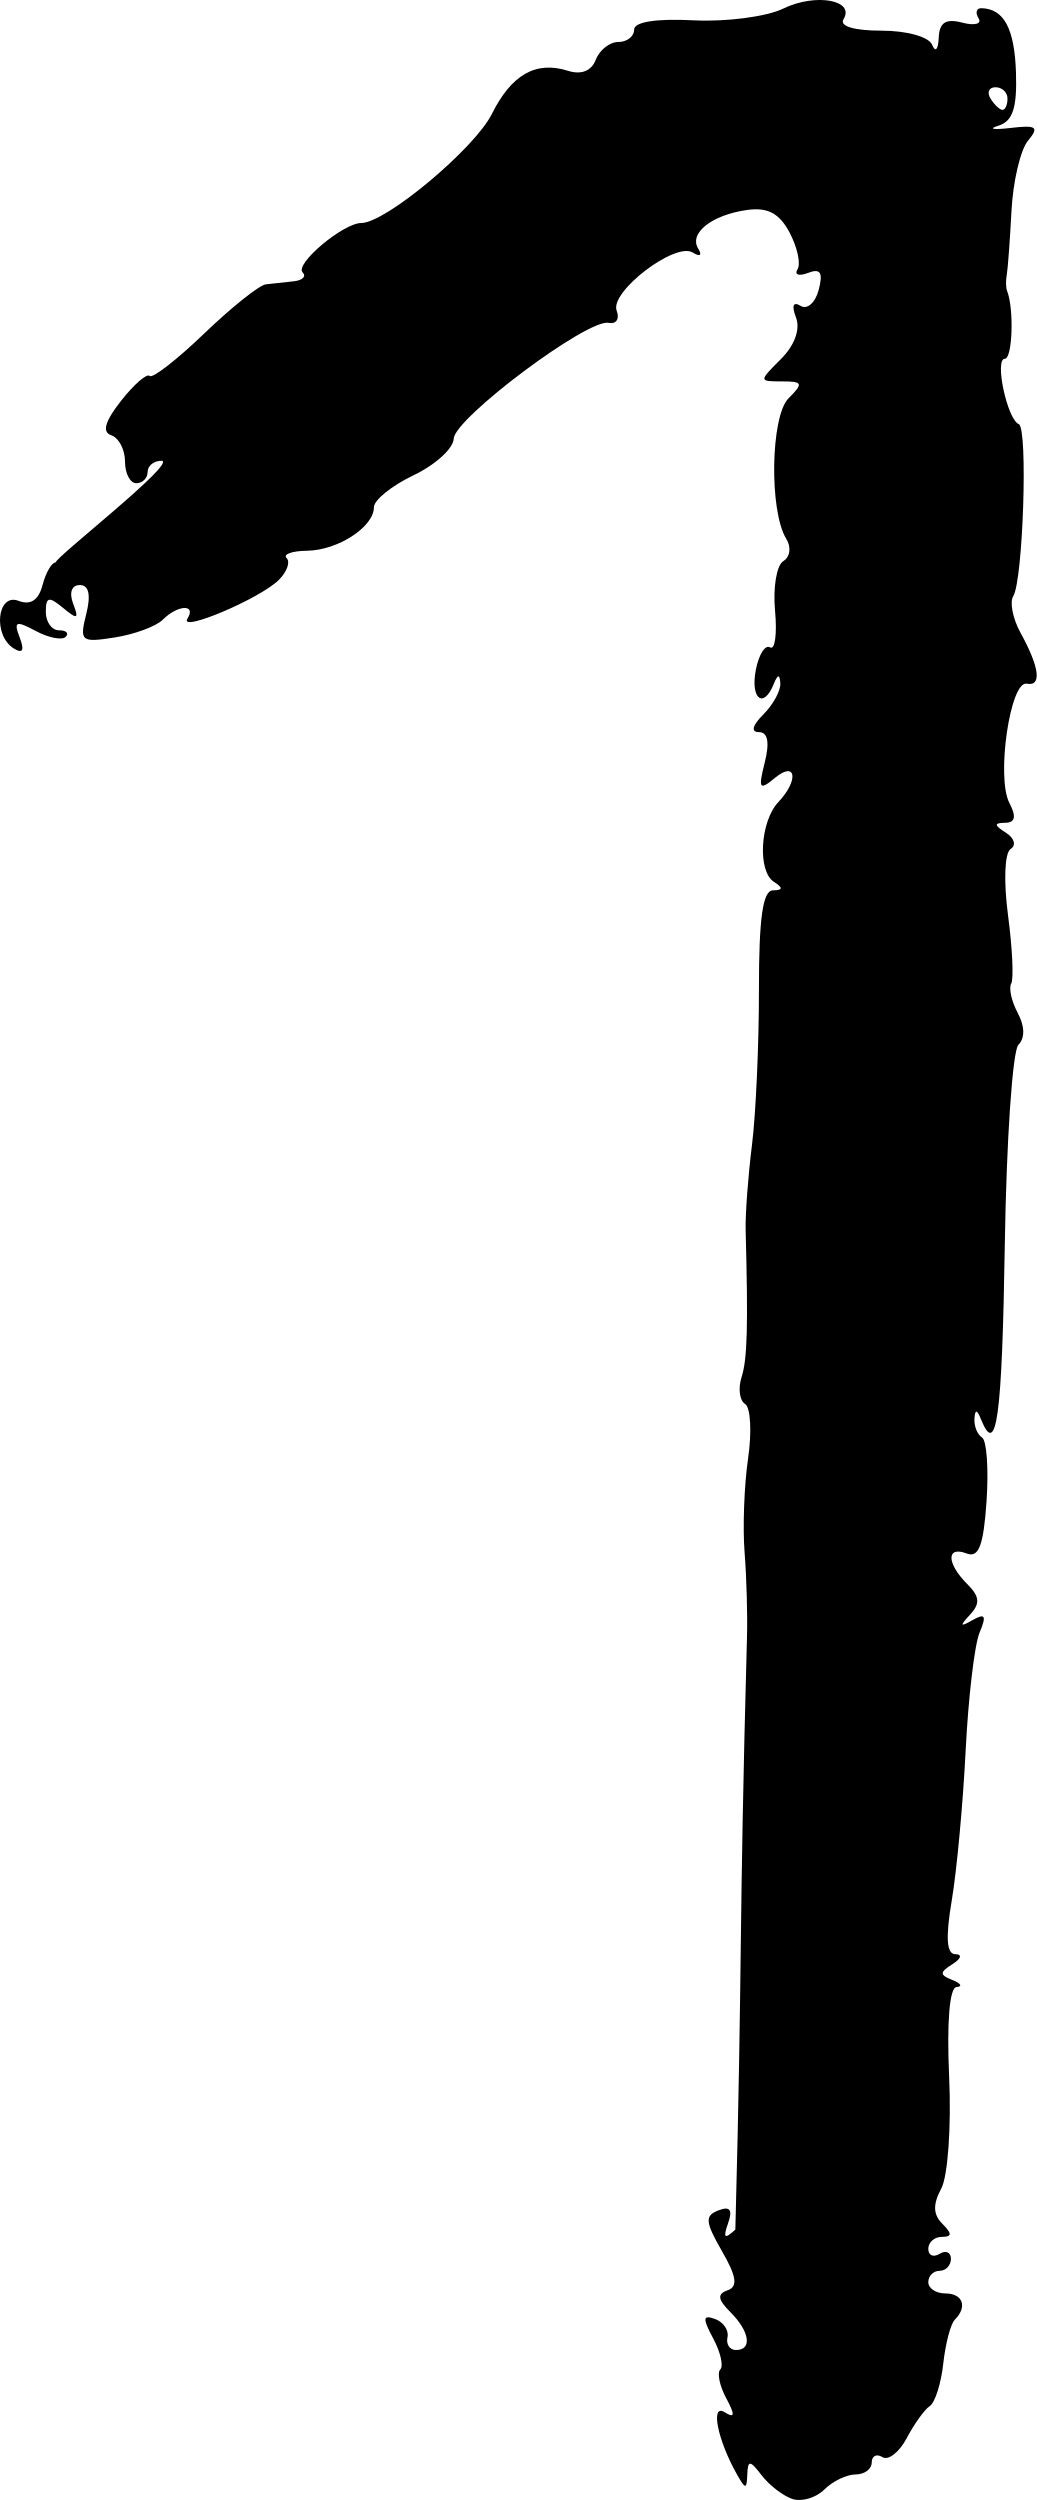
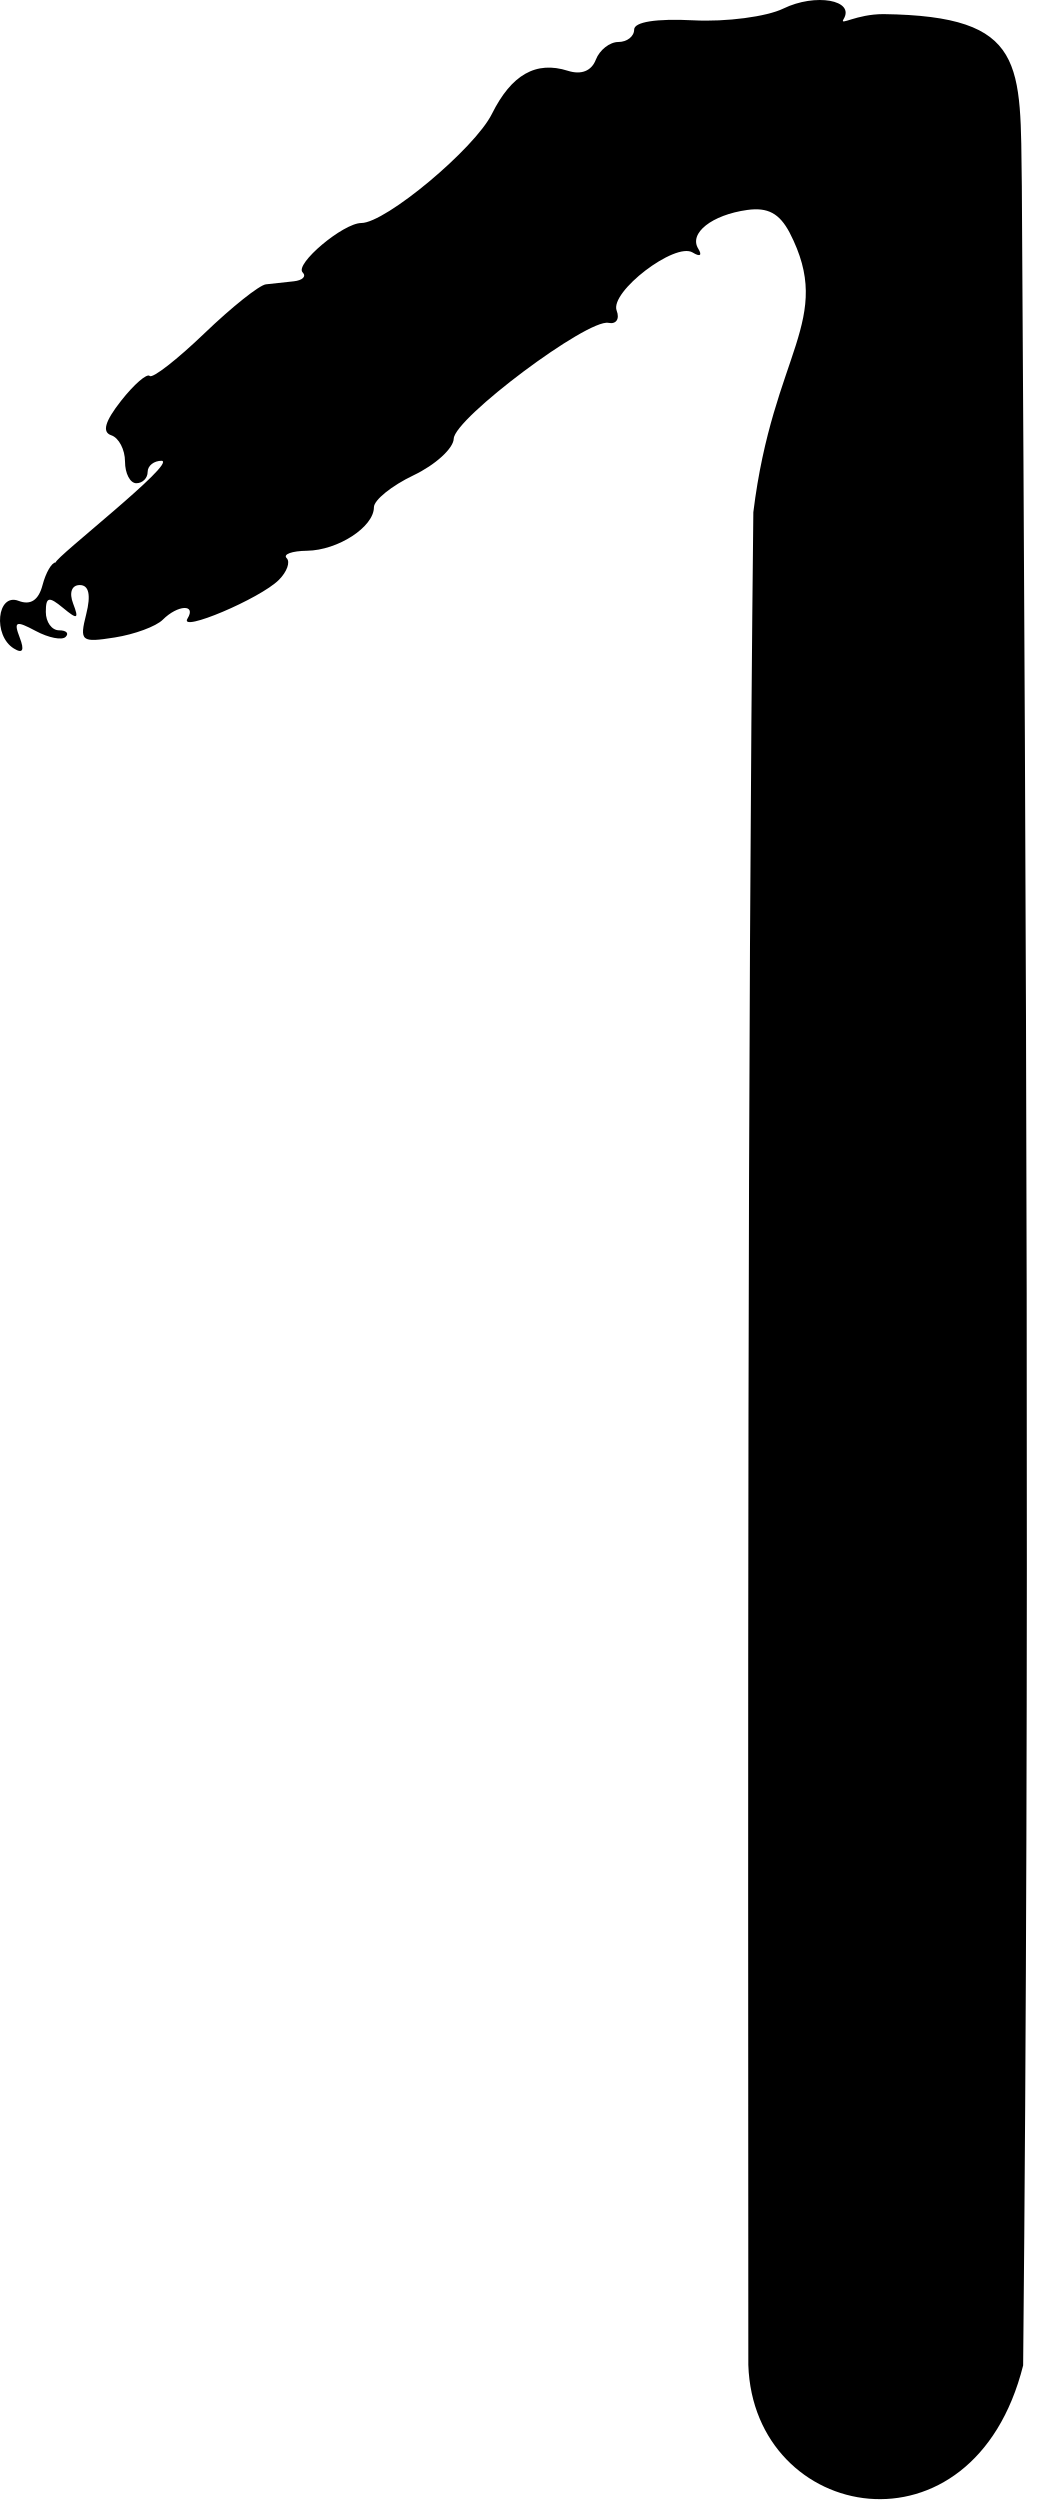
<svg xmlns="http://www.w3.org/2000/svg" version="1.1" id="svg252" width="385.656" height="930" viewBox="0 0 385.656 930">
  <defs id="defs256" />
-   <path style="fill:#000000;stroke-width:4.209" d="m 294.784,929.628 c -3.452,-1.14 -8.583,-5.08 -11.403,-8.756 -4.408,-5.745 -5.164,-5.797 -5.389,-0.37 -0.231,5.612 -0.659,5.612 -3.833,0 -7.25,-12.815 -9.975,-26.476 -4.621,-23.167 3.852,2.381 3.997,1.117 0.599,-5.233 -2.464,-4.605 -3.447,-9.406 -2.183,-10.669 1.263,-1.263 0.066,-6.466 -2.661,-11.562 -4.009,-7.49 -3.872,-8.869 0.711,-7.2 3.118,1.136 5.196,4.196 4.617,6.8 -0.579,2.604 0.842,4.735 3.157,4.735 6.151,0 5.141,-6.884 -2.067,-14.092 -4.726,-4.726 -4.986,-6.731 -1.052,-8.119 3.908,-1.379 3.375,-5.061 -2.119,-14.627 -6.23,-10.847 -6.422,-13.138 -1.267,-15.116 4.299,-1.65 5.342,-0.239 3.566,4.819 -1.938,5.522 -1.321,6.055 2.711,2.34 2.737,-103.721 1.237,-106.839 4.325,-220.357 0.247,-8.102 -0.153,-22.306 -0.887,-31.566 -0.735,-9.259 -0.155,-24.952 1.291,-34.872 1.445,-9.92 0.947,-19.076 -1.108,-20.346 -2.054,-1.27 -2.646,-5.74 -1.315,-9.935 2.151,-6.779 2.479,-18.534 1.524,-54.797 -0.153,-5.787 0.907,-19.992 2.353,-31.566 1.447,-11.574 2.614,-37.616 2.595,-57.87 -0.025,-26.456 1.432,-36.845 5.177,-36.891 3.784,-0.047 3.893,-0.912 0.399,-3.157 -6.191,-3.978 -5.159,-22.493 1.656,-29.698 7.689,-8.128 6.601,-15.521 -1.317,-8.949 -5.764,4.783 -6.228,4.066 -3.752,-5.798 1.867,-7.439 1.141,-11.257 -2.14,-11.257 -3.116,0 -2.502,-2.464 1.648,-6.614 3.638,-3.638 6.464,-8.846 6.281,-11.574 -0.234,-3.49 -0.961,-3.401 -2.455,0.301 -3.794,9.403 -8.727,5.549 -6.67,-5.212 1.101,-5.76 3.49,-9.553 5.31,-8.429 1.819,1.124 2.652,-5.005 1.852,-13.62 -0.801,-8.616 0.578,-16.922 3.063,-18.458 2.559,-1.582 3.04,-5.186 1.11,-8.31 -6.405,-10.364 -5.837,-45.578 0.843,-52.258 5.591,-5.591 5.32,-6.298 -2.421,-6.298 -8.685,0 -8.686,-0.032 -0.396,-8.322 5.092,-5.092 7.265,-11.077 5.598,-15.421 -1.704,-4.441 -1.06,-6.07 1.721,-4.352 2.445,1.511 5.47,-1.169 6.721,-5.955 1.69,-6.461 0.673,-8.087 -3.949,-6.314 -3.424,1.314 -5.189,0.713 -3.924,-1.334 1.265,-2.047 -0.058,-8.181 -2.938,-13.63 -3.804,-7.194 -8.121,-9.509 -15.76,-8.452 -13.16,1.82 -21.802,8.643 -18.243,14.402 1.555,2.515 0.677,3.127 -2.06,1.435 -6.522,-4.031 -30.954,14.659 -28.279,21.631 1.183,3.083 -0.187,5.123 -3.042,4.533 -7.762,-1.603 -57.314,35.486 -57.576,43.095 -0.124,3.622 -6.856,9.747 -14.958,13.61 -8.102,3.864 -14.731,9.214 -14.731,11.89 0,7.316 -13.409,16.03 -24.902,16.181 -5.594,0.074 -8.999,1.306 -7.566,2.739 1.433,1.433 0.132,5.08 -2.894,8.105 -6.973,6.973 -37.356,19.838 -33.991,14.393 3.395,-5.494 -3.613,-5.168 -9.209,0.428 -2.468,2.468 -10.49,5.433 -17.826,6.589 -12.557,1.979 -13.18,1.469 -10.629,-8.696 1.796,-7.155 0.985,-10.798 -2.405,-10.798 -3.014,0 -4.026,2.838 -2.464,6.908 2.217,5.776 1.601,6.037 -3.758,1.589 -5.292,-4.392 -6.409,-4.129 -6.409,1.509 0,3.756 2.21,6.829 4.91,6.829 2.701,0 3.81,1.1 2.465,2.445 -1.345,1.345 -6.353,0.354 -11.129,-2.202 -7.395,-3.958 -8.279,-3.593 -5.958,2.454 1.84,4.794 1.125,6.112 -2.199,4.058 -7.851,-4.852 -6.25,-20.791 1.779,-17.71 4.471,1.716 7.437,-0.237 8.908,-5.863 1.213,-4.639 3.418,-8.435 4.899,-8.435 -0.244,-1.786 45.024,-37.037 39.464,-37.813 -2.894,-0.037 -5.261,1.828 -5.261,4.143 0,2.315 -1.894,4.209 -4.209,4.209 -2.315,0 -4.209,-3.63 -4.209,-8.067 0,-4.437 -2.298,-8.833 -5.106,-9.769 -3.517,-1.172 -2.381,-5.167 3.65,-12.834 4.816,-6.123 9.607,-10.282 10.646,-9.242 1.04,1.04 10.199,-6.094 20.354,-15.852 10.155,-9.758 20.446,-17.96 22.869,-18.227 2.423,-0.267 7.088,-0.773 10.368,-1.126 3.279,-0.352 4.764,-1.839 3.299,-3.304 -3.079,-3.079 15.101,-18.381 21.838,-18.381 9.015,0 42.14,-27.68 48.56,-40.578 7.289,-14.643 16.403,-19.815 28.278,-16.046 4.971,1.578 8.774,0.071 10.379,-4.113 1.394,-3.632 5.172,-6.603 8.397,-6.603 3.225,0 5.863,-2.069 5.863,-4.598 0,-2.885 8.231,-4.174 22.096,-3.461 12.153,0.625 27.184,-1.343 33.402,-4.373 11.954,-5.826 26.811,-3.181 22.383,3.984 -1.591,2.574 3.952,4.238 14.113,4.238 9.448,0 17.657,2.29 18.856,5.261 1.198,2.969 2.268,1.838 2.455,-2.595 0.242,-5.728 2.614,-7.259 8.756,-5.653 4.633,1.212 7.362,0.485 6.065,-1.614 -1.297,-2.099 -0.826,-3.787 1.046,-3.752 8.357,0.158 12.328,7.522 12.873,23.872 0.44,13.224 -1.193,18.177 -6.545,19.84 -3.923,1.219 -1.907,1.597 4.479,0.84 9.754,-1.156 10.798,-0.397 6.526,4.75 -2.797,3.37 -5.557,15.128 -6.133,26.13 -0.577,11.002 -1.37,21.716 -1.763,23.81 -0.394,2.094 -0.337,4.754 0.126,5.911 2.637,6.603 2.019,25.253 -0.837,25.253 -3.935,0 0.891,22.575 5.202,24.334 3.432,1.4 1.594,58.066 -2.076,64.004 -1.387,2.244 -0.158,8.381 2.731,13.637 7.092,12.902 7.955,20.01 2.295,18.896 -6.141,-1.208 -11.405,34.823 -6.476,44.322 2.684,5.172 2.211,7.385 -1.587,7.43 -4.18,0.05 -4.111,0.887 0.301,3.683 3.148,1.995 3.947,4.708 1.781,6.047 -2.25,1.39 -2.667,11.961 -0.977,24.726 1.624,12.264 2.156,23.679 1.181,25.367 -0.974,1.688 0.121,6.606 2.435,10.929 2.629,4.913 2.721,9.345 0.245,11.822 -2.179,2.179 -4.458,35.612 -5.064,74.295 -1.009,64.405 -3.048,79.423 -8.837,65.078 -1.531,-3.793 -2.216,-3.863 -2.455,-0.247 -0.181,2.757 1.088,5.89 2.824,6.962 1.736,1.072 2.492,11.73 1.679,23.684 -1.123,16.513 -2.892,21.191 -7.365,19.475 -7.652,-2.936 -7.562,3.618 0.155,11.335 4.683,4.683 4.919,7.257 1.052,11.44 -3.922,4.242 -3.711,4.667 0.986,1.985 4.655,-2.658 5.225,-1.631 2.58,4.644 -1.868,4.431 -4.2,24.154 -5.182,43.83 -0.982,19.676 -3.305,44.771 -5.162,55.766 -2.346,13.893 -1.947,20.011 1.31,20.056 2.66,0.037 2.205,1.636 -1.051,3.699 -4.844,3.069 -4.844,3.99 0,5.916 3.155,1.255 3.829,2.431 1.497,2.614 -2.599,0.203 -3.657,13.166 -2.734,33.49 0.832,18.329 -0.477,36.863 -2.928,41.443 -3.18,5.941 -3.061,9.658 0.419,13.139 3.666,3.666 3.617,4.854 -0.197,4.854 -2.778,0 -5.051,2.006 -5.051,4.457 0,2.451 1.894,3.287 4.209,1.856 2.315,-1.431 4.209,-0.596 4.209,1.856 0,2.451 -1.894,4.457 -4.209,4.457 -2.315,0 -4.209,1.894 -4.209,4.209 0,2.315 2.841,4.209 6.313,4.209 6.563,0 8.352,4.976 3.524,9.804 -1.534,1.534 -3.453,8.856 -4.265,16.271 -0.812,7.415 -3.061,14.525 -4.998,15.799 -1.937,1.275 -5.795,6.632 -8.572,11.906 -2.777,5.273 -6.849,8.476 -9.048,7.117 -2.198,-1.359 -3.997,-0.465 -3.997,1.987 0,2.451 -2.706,4.457 -6.013,4.457 -3.307,0 -8.532,2.52 -11.612,5.599 -3.08,3.079 -8.423,4.666 -11.875,3.526 z M 374.788,36.664 c 0,-2.315 -2.006,-4.209 -4.457,-4.209 -2.451,0 -3.287,1.894 -1.856,4.209 1.431,2.315 3.436,4.209 4.457,4.209 1.021,0 1.856,-1.894 1.856,-4.209 z" id="path262" />
+   <path style="fill:#000000;stroke-width:4.209" d="m 278.376,879.777 c -0.095,-223.826 -0.36,-487.537 1.865,-689.236 7.312,-59.611 30.327,-71.354 13.506,-103.985 -3.804,-7.194 -8.121,-9.509 -15.76,-8.452 -13.16,1.82 -21.802,8.643 -18.243,14.402 1.555,2.515 0.677,3.127 -2.06,1.435 -6.522,-4.031 -30.954,14.659 -28.279,21.631 1.183,3.083 -0.187,5.123 -3.042,4.533 -7.762,-1.603 -57.314,35.486 -57.576,43.095 -0.124,3.622 -6.856,9.747 -14.958,13.61 -8.102,3.864 -14.731,9.214 -14.731,11.89 0,7.316 -13.409,16.03 -24.902,16.181 -5.594,0.074 -8.999,1.306 -7.566,2.739 1.433,1.433 0.132,5.08 -2.894,8.105 -6.973,6.973 -37.356,19.838 -33.991,14.393 3.395,-5.494 -3.613,-5.168 -9.209,0.428 -2.468,2.468 -10.49,5.433 -17.826,6.589 -12.557,1.979 -13.18,1.469 -10.629,-8.696 1.796,-7.155 0.985,-10.798 -2.405,-10.798 -3.014,0 -4.026,2.838 -2.464,6.908 2.217,5.776 1.601,6.037 -3.758,1.589 -5.292,-4.392 -6.409,-4.129 -6.409,1.509 0,3.756 2.21,6.829 4.91,6.829 2.701,0 3.81,1.1 2.465,2.445 -1.345,1.345 -6.353,0.354 -11.129,-2.202 -7.395,-3.958 -8.279,-3.593 -5.958,2.454 1.84,4.794 1.125,6.112 -2.199,4.058 -7.851,-4.852 -6.25,-20.791 1.779,-17.71 4.471,1.716 7.437,-0.237 8.908,-5.863 1.213,-4.639 3.418,-8.435 4.899,-8.435 -0.244,-1.786 45.024,-37.037 39.464,-37.813 -2.894,-0.037 -5.261,1.828 -5.261,4.143 0,2.315 -1.894,4.209 -4.209,4.209 -2.315,0 -4.209,-3.63 -4.209,-8.067 0,-4.437 -2.298,-8.833 -5.106,-9.769 -3.517,-1.172 -2.381,-5.167 3.65,-12.834 4.816,-6.123 9.607,-10.282 10.646,-9.242 1.04,1.04 10.199,-6.094 20.354,-15.852 10.155,-9.758 20.446,-17.96 22.869,-18.227 2.423,-0.267 7.088,-0.773 10.368,-1.126 3.279,-0.352 4.764,-1.839 3.299,-3.304 -3.079,-3.079 15.101,-18.381 21.838,-18.381 9.015,0 42.14,-27.68 48.56,-40.578 7.289,-14.643 16.403,-19.815 28.278,-16.046 4.971,1.578 8.774,0.071 10.379,-4.113 1.394,-3.632 5.172,-6.603 8.397,-6.603 3.225,0 5.863,-2.069 5.863,-4.598 0,-2.885 8.231,-4.174 22.096,-3.461 12.153,0.625 27.184,-1.343 33.402,-4.373 11.954,-5.826 26.811,-3.181 22.383,3.984 -1.591,2.574 4.722,-1.923 14.883,-1.923 53.541,0.721 50.797,18.447 51.458,64 1.685,271.668 2.966,556.681 0.486,810.68 -18.541,73.869 -100.283,58.414 -102.231,-0.154 z" id="path262" />
</svg>
